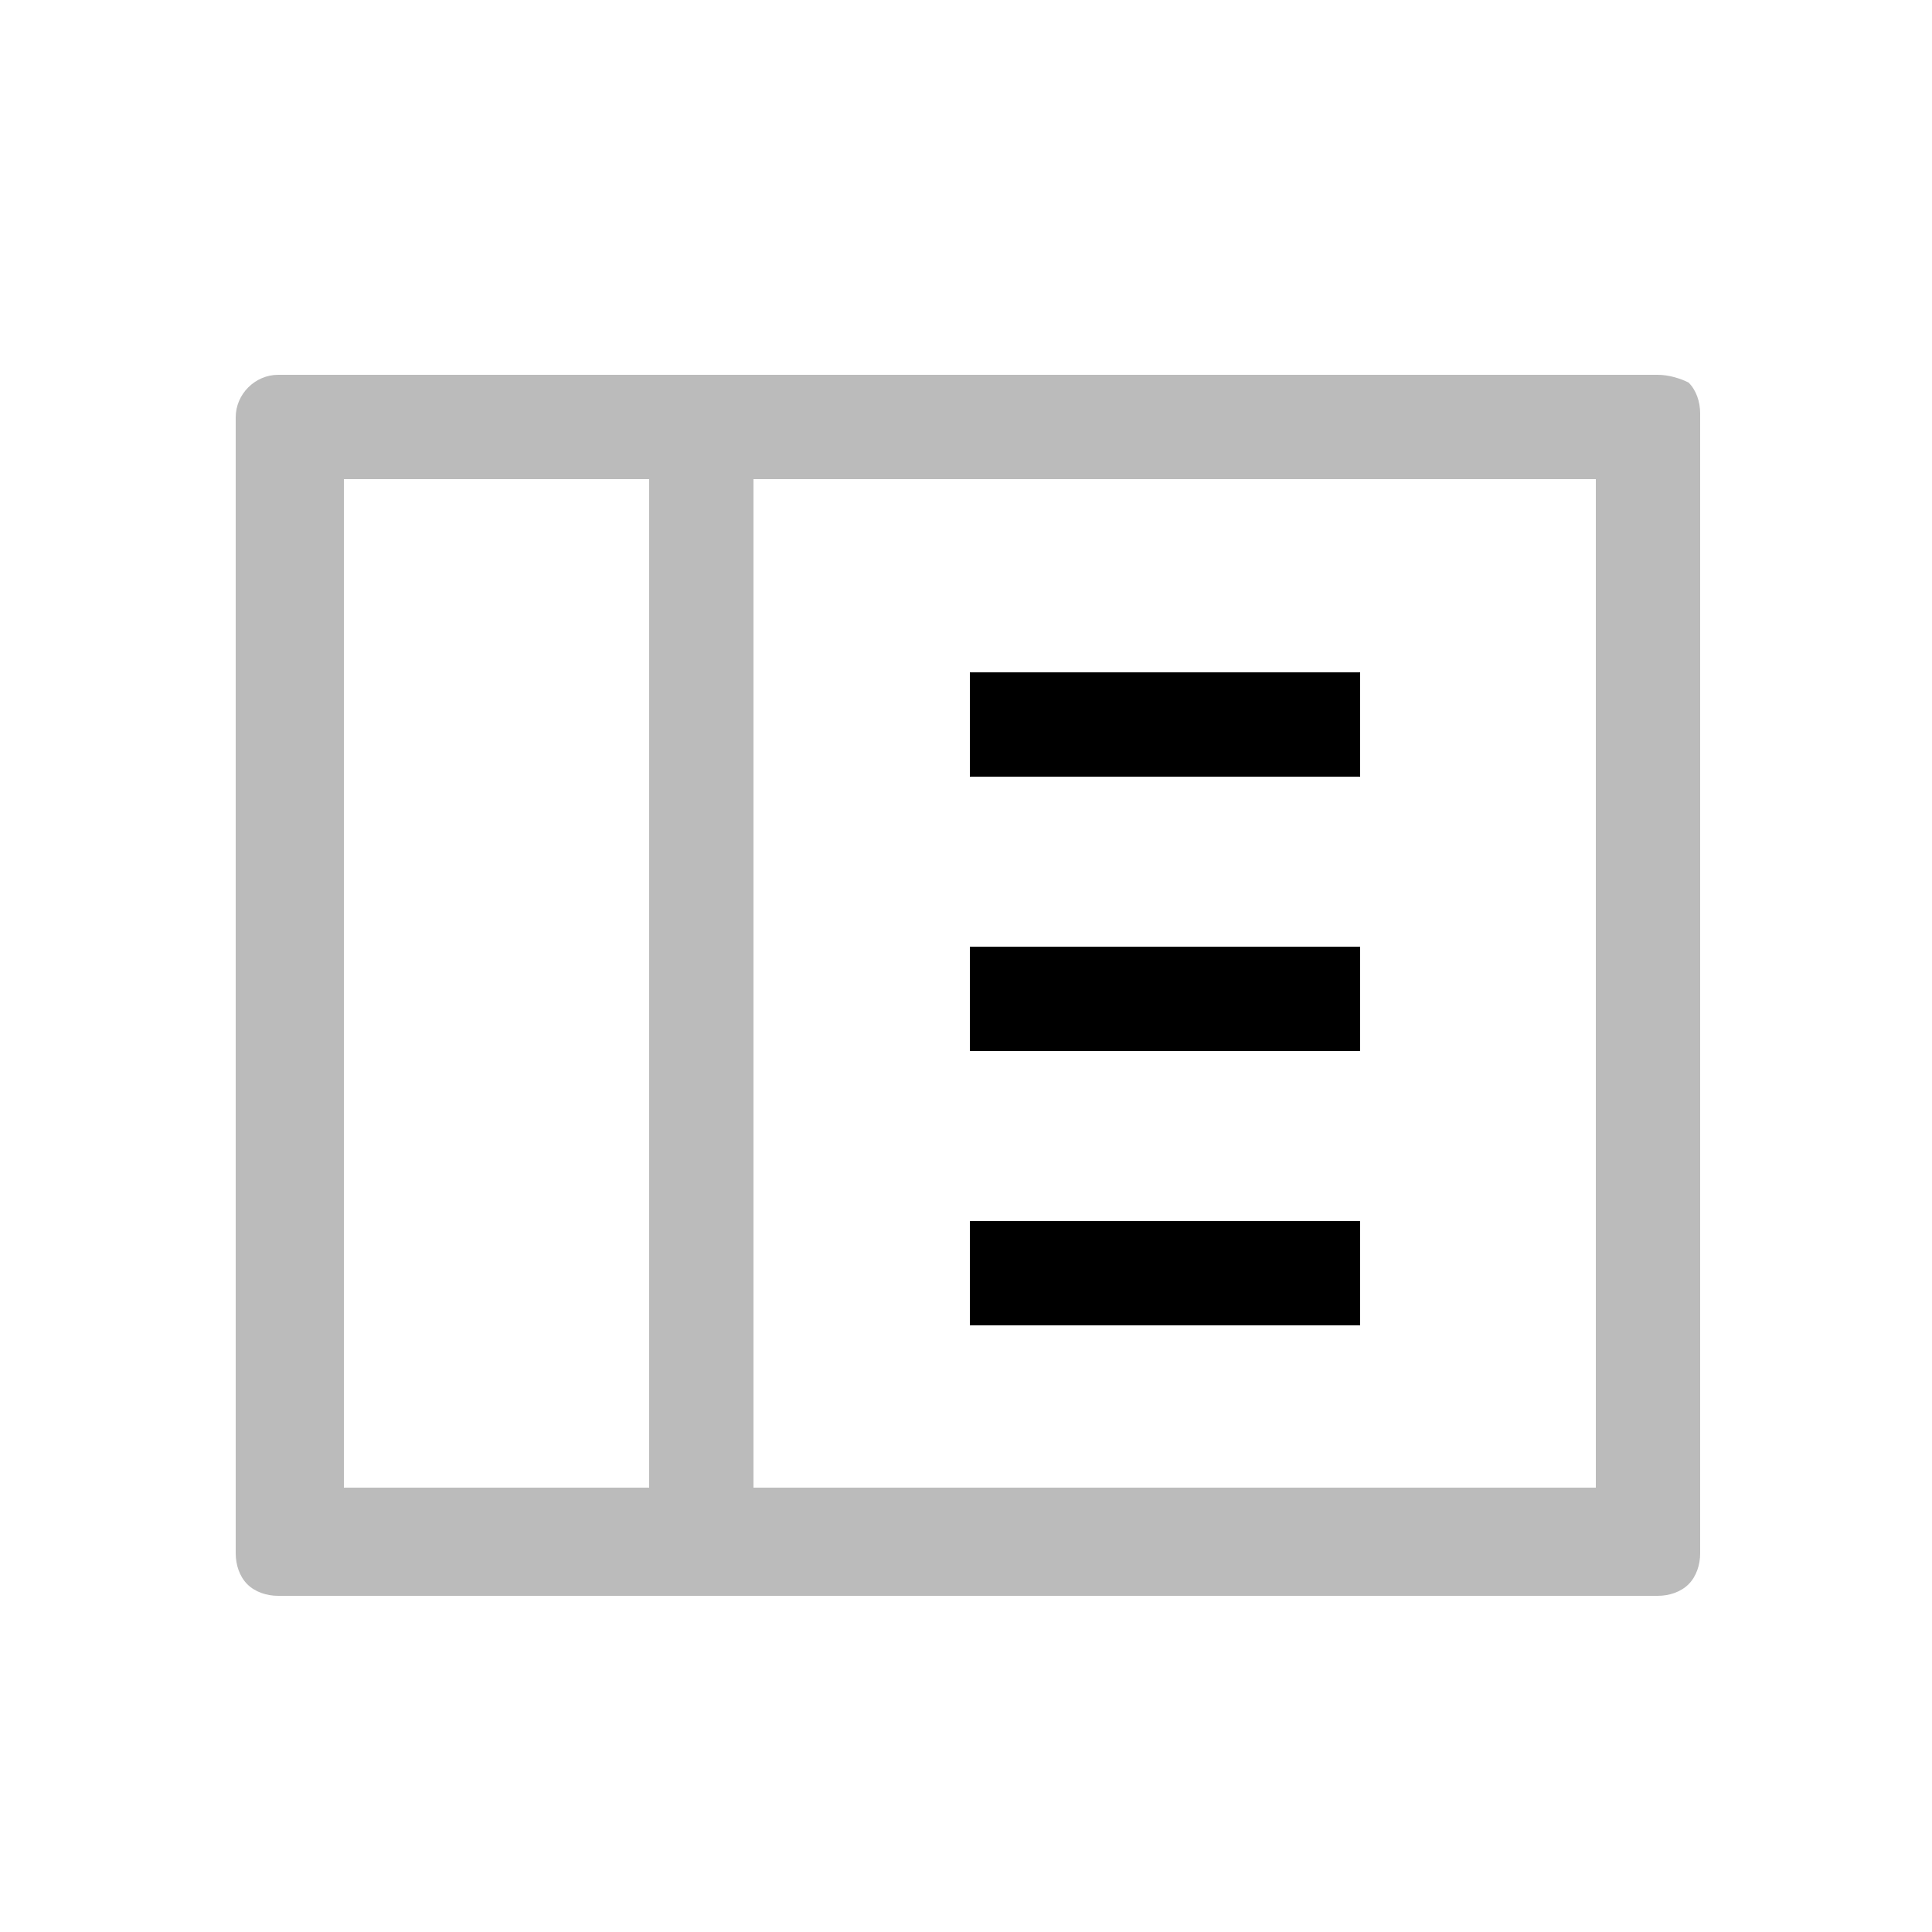
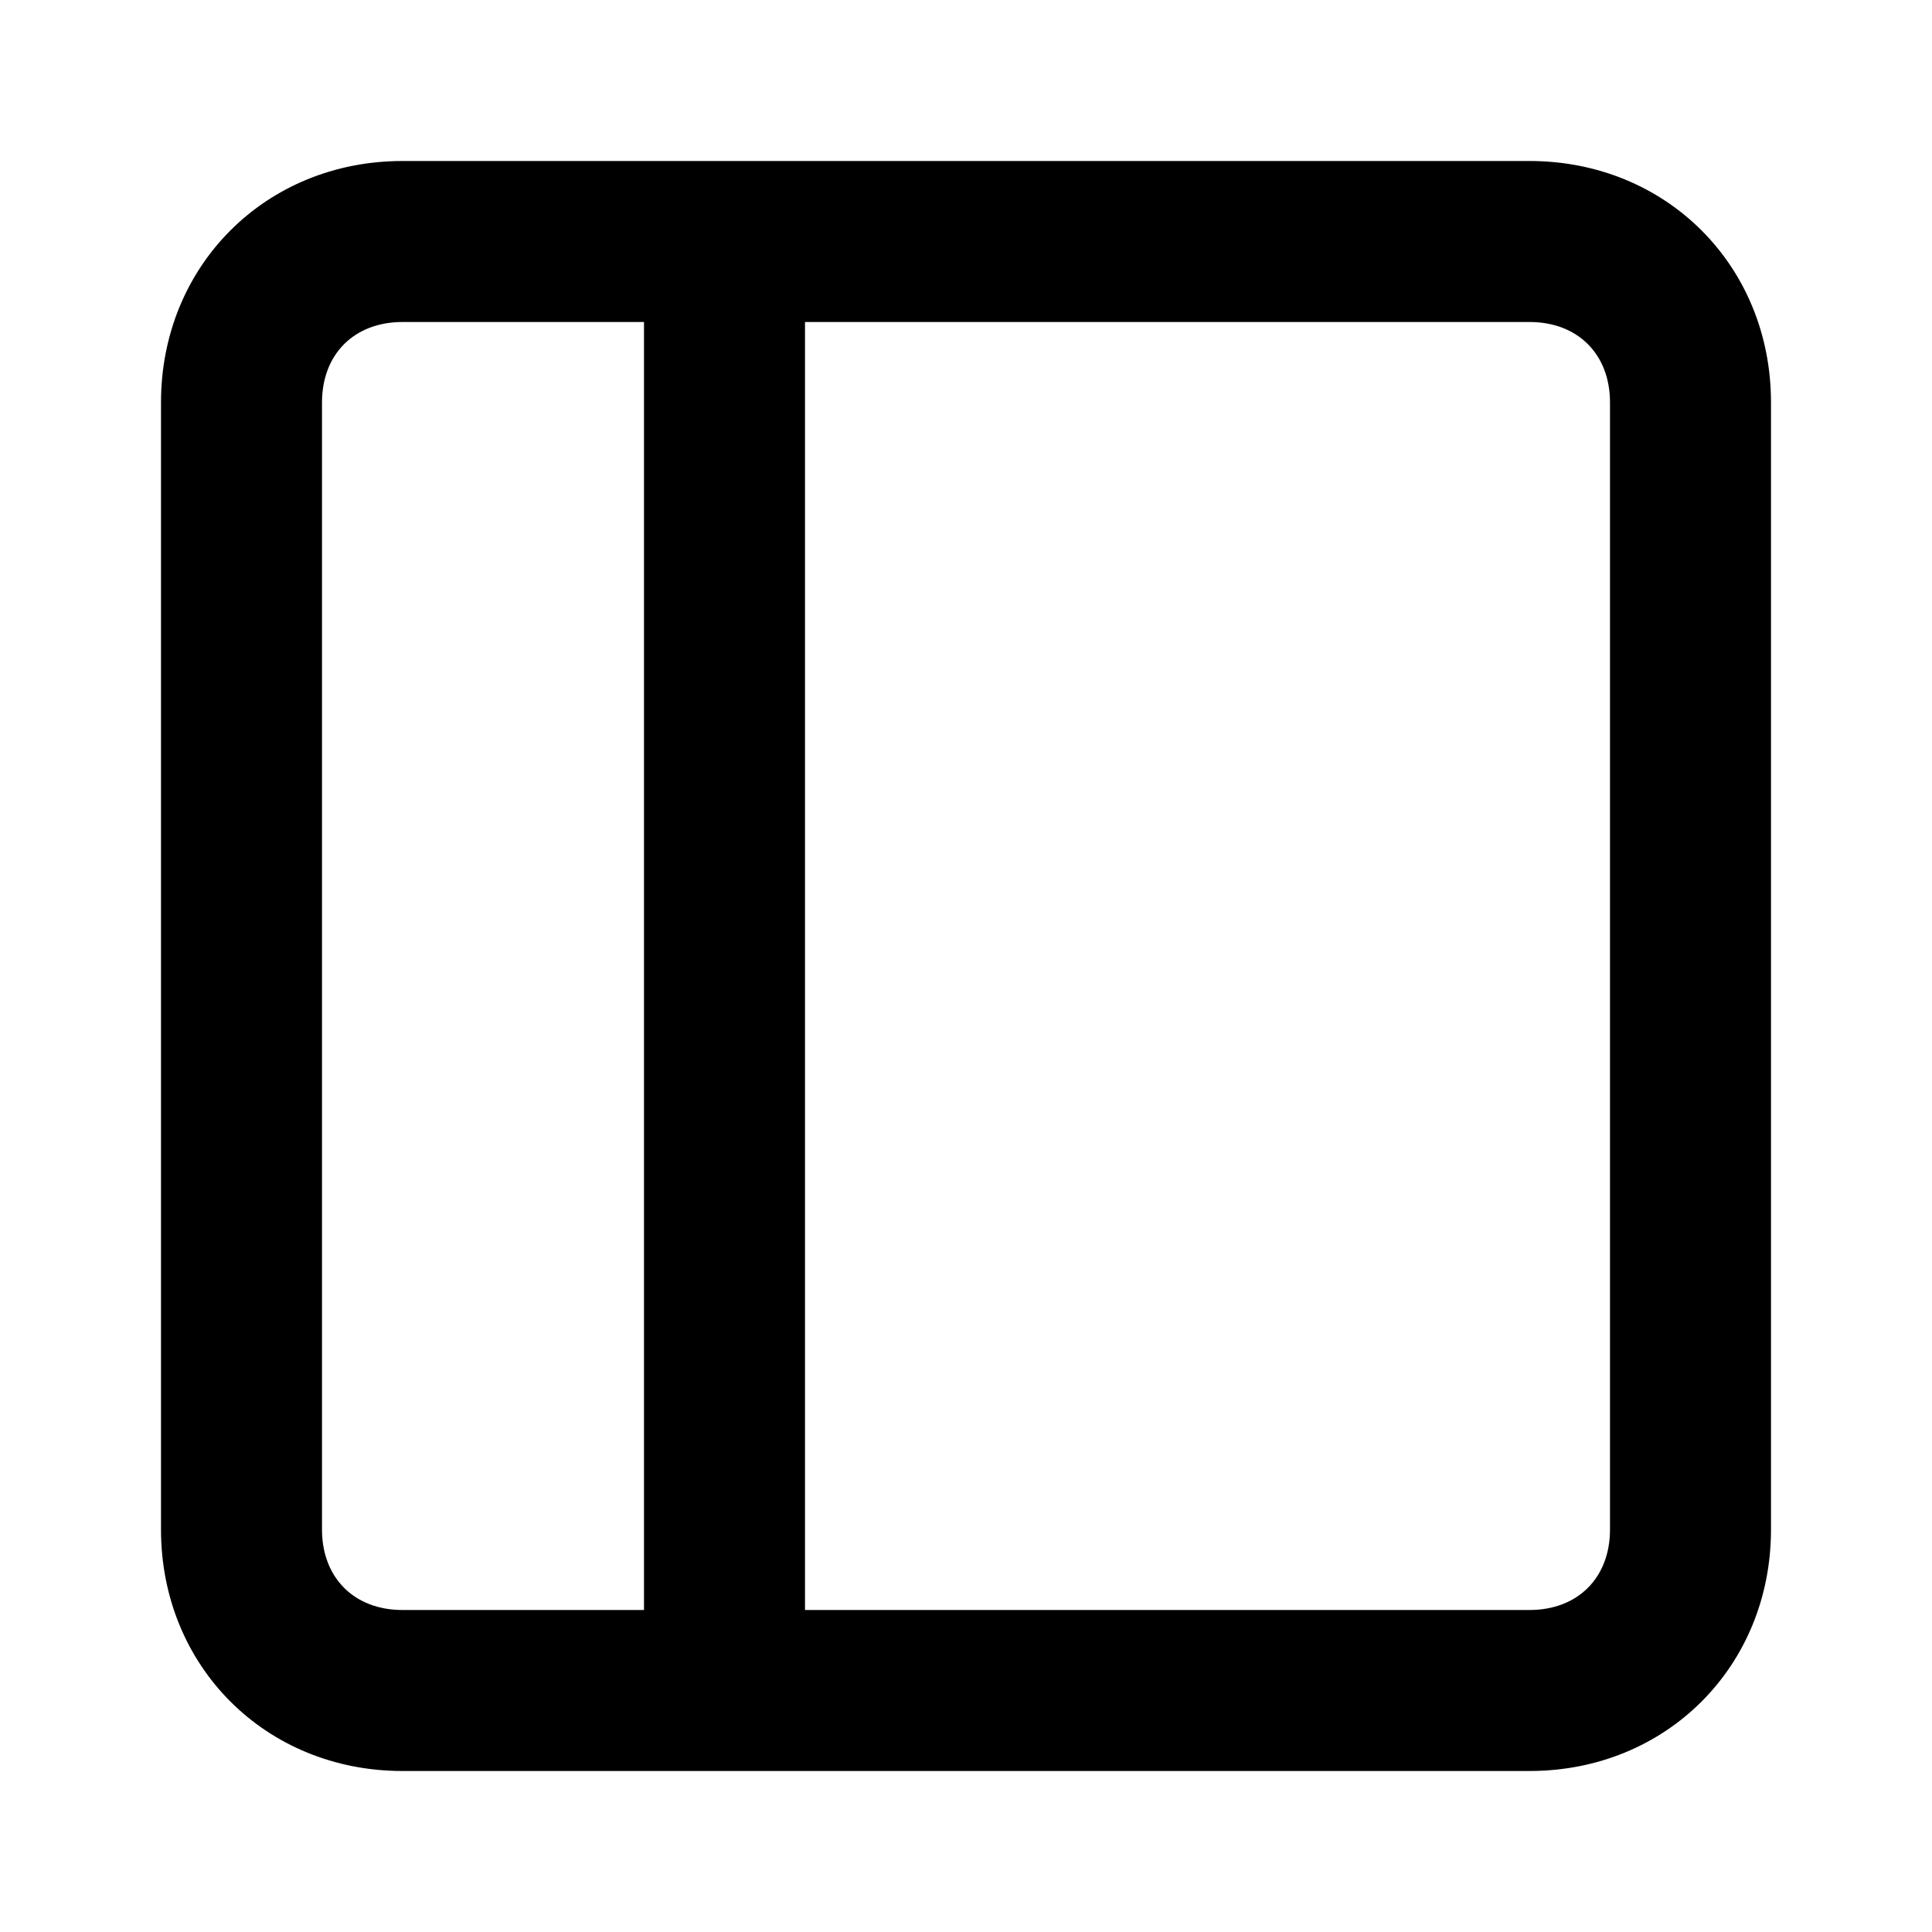
- <svg viewBox="0 0 1024 1024">
-   <path d="M878.592 198.656H147.456c-12.288 0-22.528 10.24-22.528 22.528v602.112c0 6.144 2.048 12.288 6.144 16.384 4.096 4.096 10.24 6.144 16.384 6.144h731.136c6.144 0 12.288-2.048 16.384-6.144 4.096-4.096 6.144-10.24 6.144-16.384V219.136c0-6.144-2.048-12.288-6.144-16.384-4.096-2.048-10.24-4.096-16.384-4.096z m-696.32 55.296h161.792v534.528H182.272V253.952z m663.552 534.528H399.36V253.952h446.464v534.528z m0 0" fill="#BBBBBB" />
-   <path d="M514.048 356.352h206.848v55.296H514.048v-55.296z m0 145.408h206.848v55.296H514.048v-55.296z m0 145.408h206.848v55.296H514.048v-55.296z m0 0" />
+ <svg xmlns="http://www.w3.org/2000/svg" class="icon" style="width: 1em;height: 1em;vertical-align: middle;fill: currentColor;overflow: hidden;" viewBox="0 0 1024 1024" version="1.1" p-id="11953">
+   <path d="M810.667 938.667H213.333c-72.533 0-128-55.467-128-128V213.333c0-72.533 55.467-128 128-128h597.333c72.533 0 128 55.467 128 128v597.333c0 72.533-55.467 128-128 128zM213.333 170.667c-25.6 0-42.667 17.067-42.667 42.667v597.333c0 25.6 17.067 42.667 42.667 42.667h597.333c25.6 0 42.667-17.067 42.667-42.667V213.333c0-25.6-17.067-42.667-42.667-42.667H213.333zM384 938.667c-25.6 0-42.667-17.067-42.667-42.667V128c0-25.6 17.067-42.667 42.667-42.667s42.667 17.067 42.667 42.667v768c0 25.6-17.067 42.667-42.667 42.667z" p-id="11954" />
</svg>
